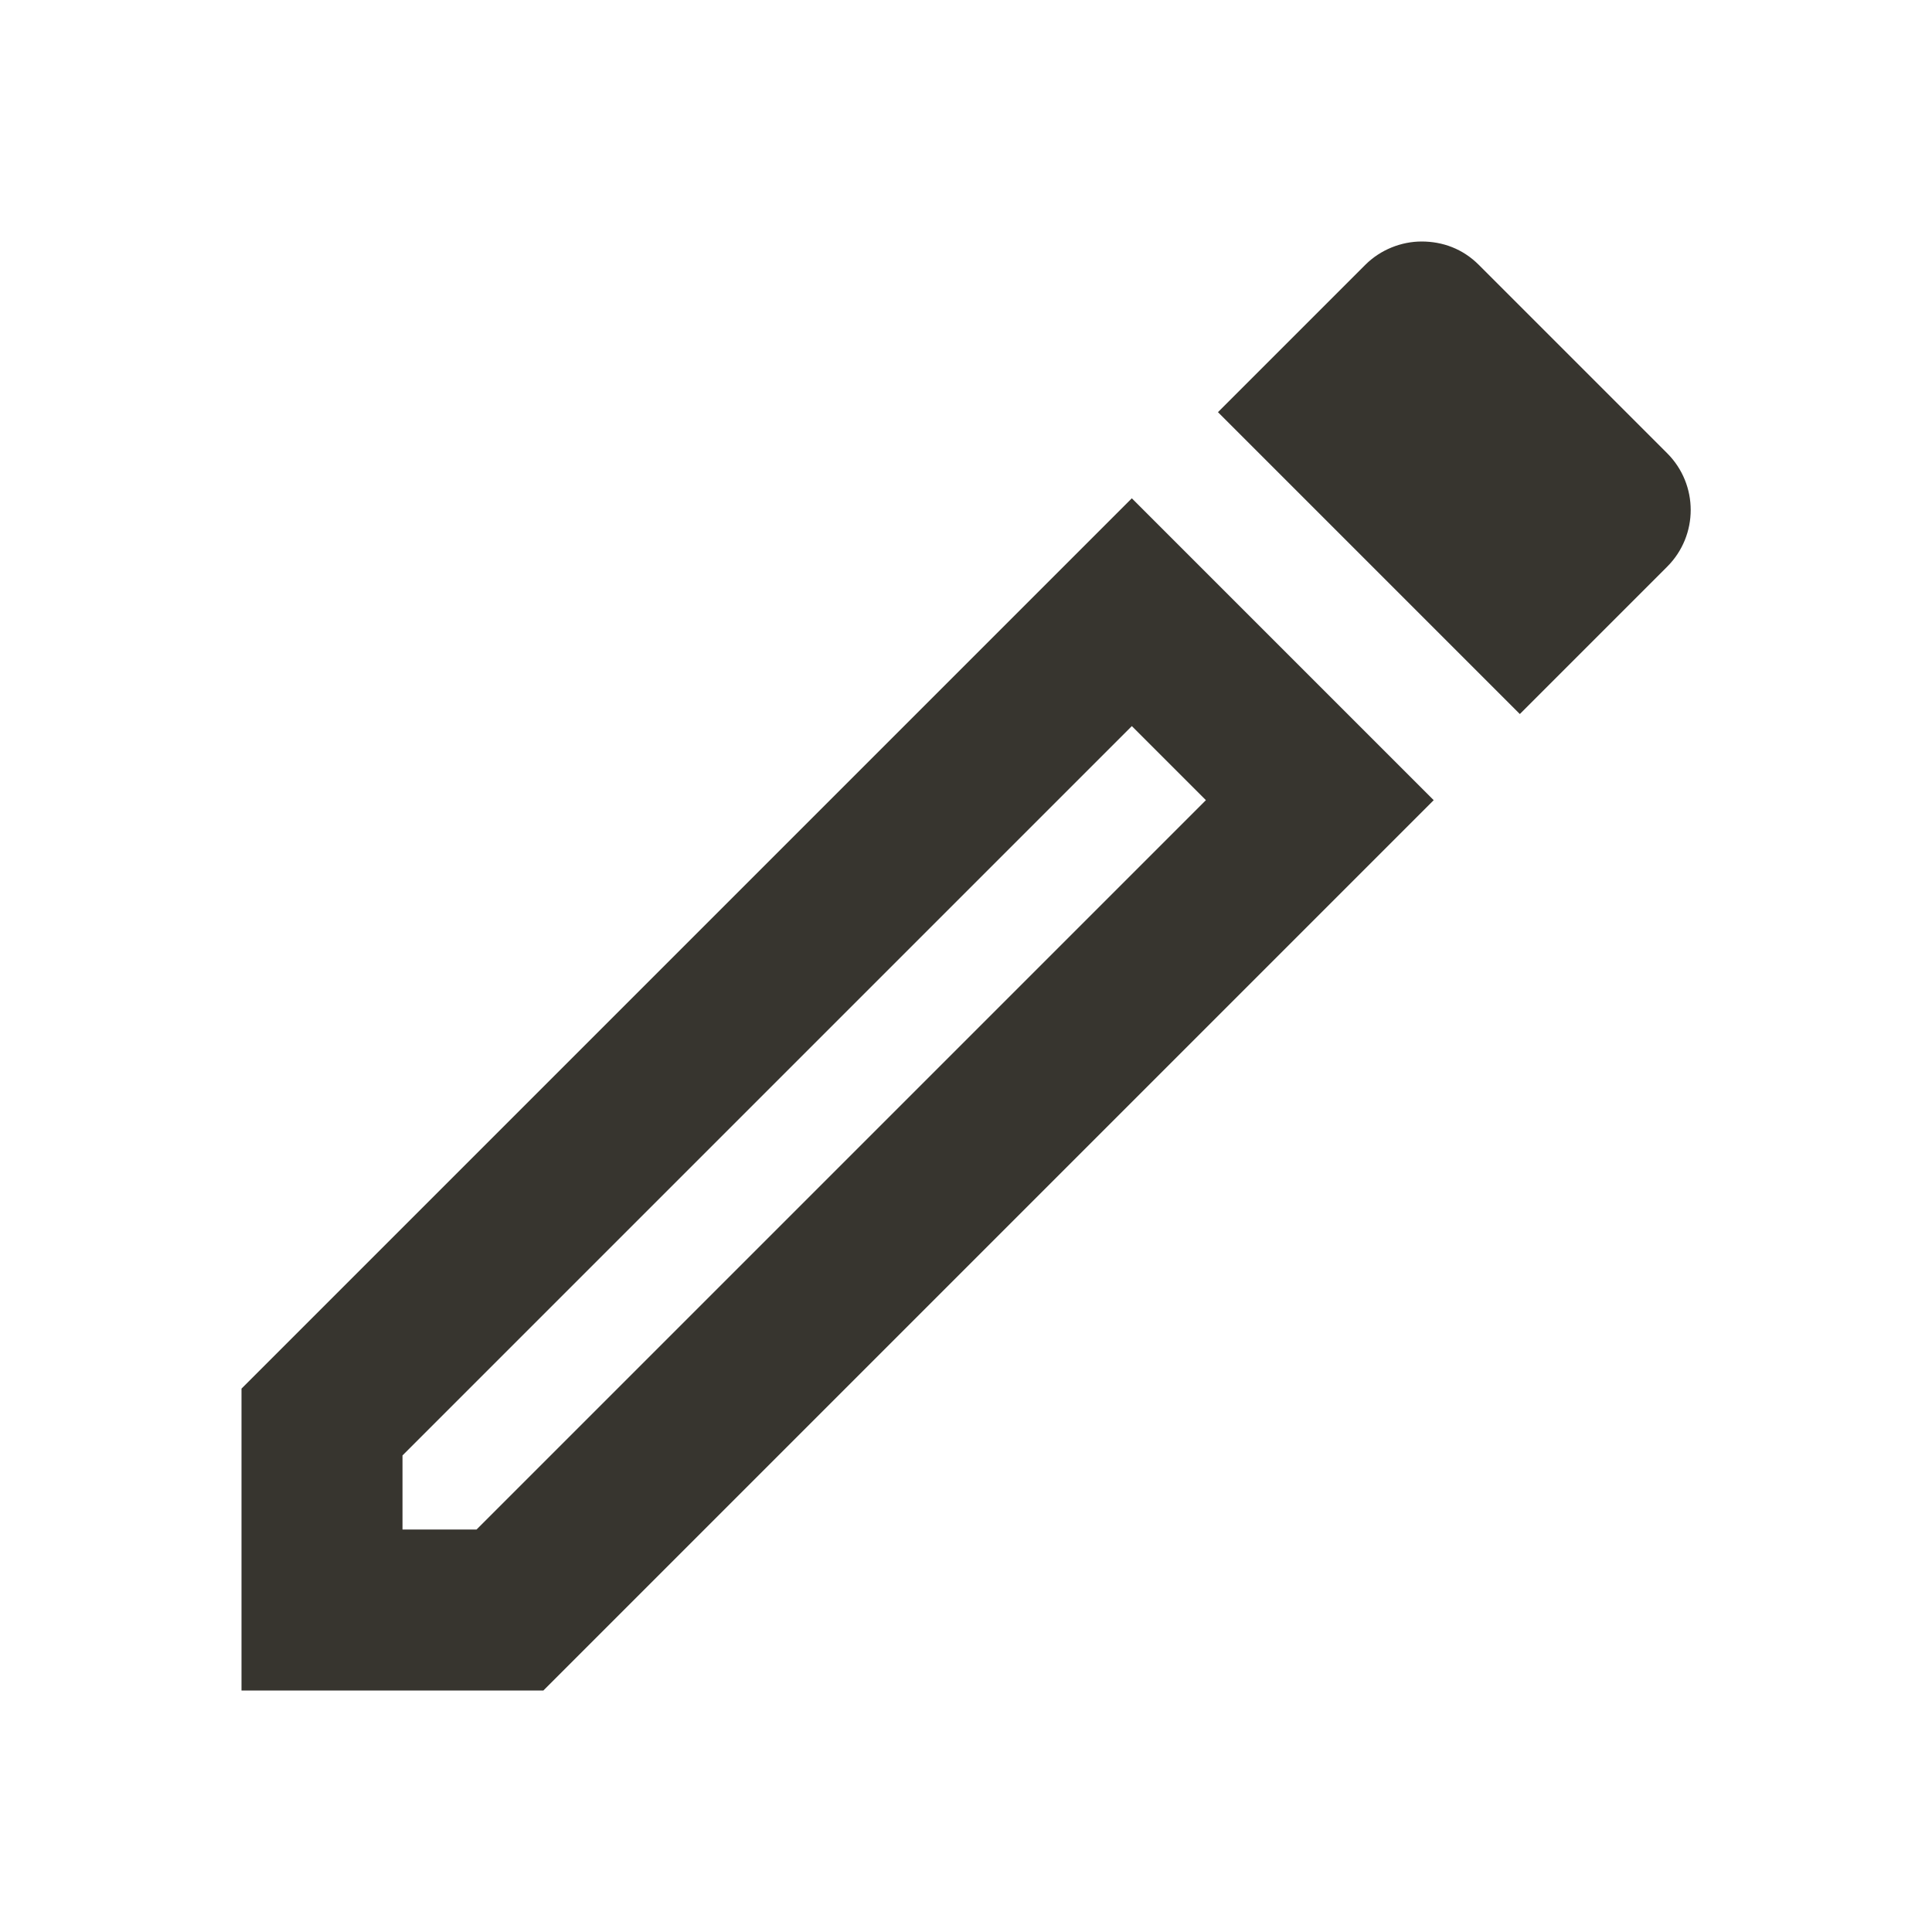
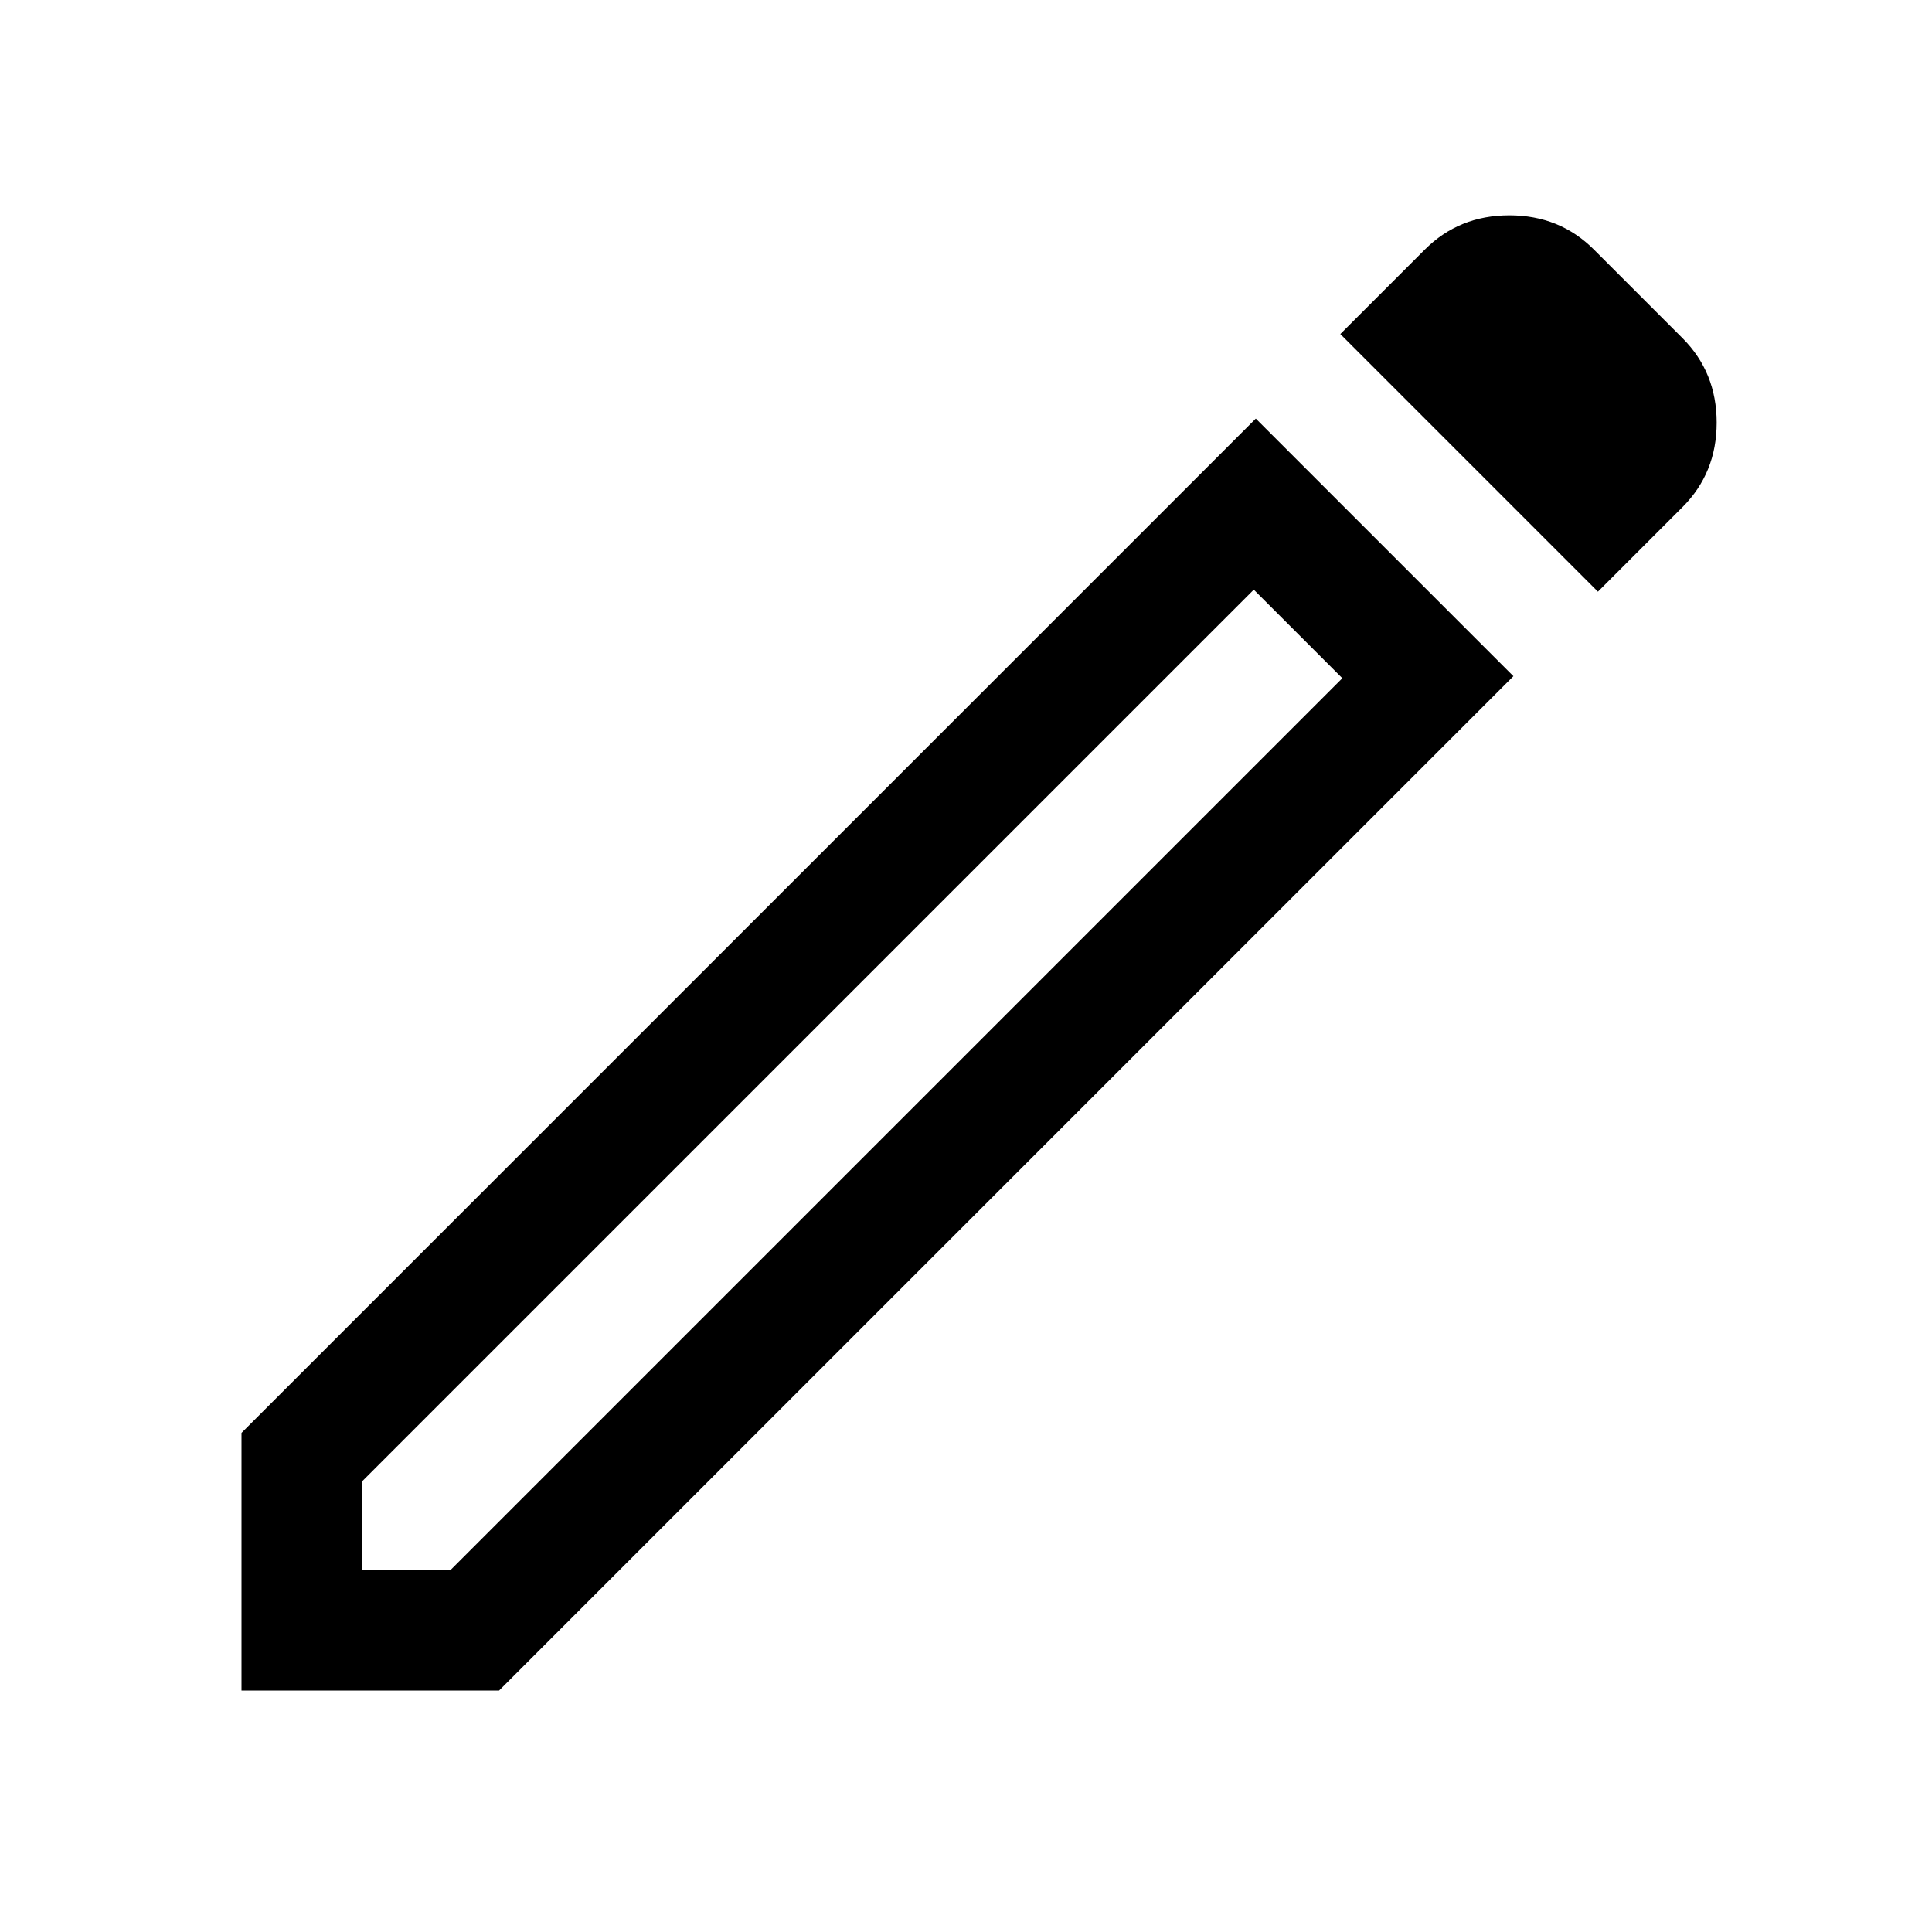
- <svg xmlns="http://www.w3.org/2000/svg" height="24px" viewBox="0 0 24 24" width="24px" fill="#37352f">
-   <path d="M0 0h24v24H0V0z" fill="none" />
-   <path d="M14.06 9.02l.92.92L5.92 19H5v-.92l9.06-9.06M17.66 3c-.25 0-.51.1-.7.29l-1.83 1.83 3.75 3.75 1.83-1.83c.39-.39.39-1.02 0-1.41l-2.34-2.34c-.2-.2-.45-.29-.71-.29zm-3.6 3.19L3 17.25V21h3.75L17.81 9.94l-3.75-3.75z" />
+ <svg xmlns="http://www.w3.org/2000/svg" height="48" width="48">
+   <path d="M9 39H11.2L33.35 16.85L31.15 14.65L9 36.8ZM39.7 14.7 33.3 8.3 35.4 6.2Q36.25 5.35 37.5 5.35Q38.75 5.35 39.6 6.2L41.8 8.4Q42.65 9.25 42.65 10.5Q42.65 11.75 41.8 12.6ZM37.6 16.8 12.4 42H6V35.6L31.2 10.4ZM32.25 15.75 31.15 14.65 33.35 16.85Z" />
</svg>
